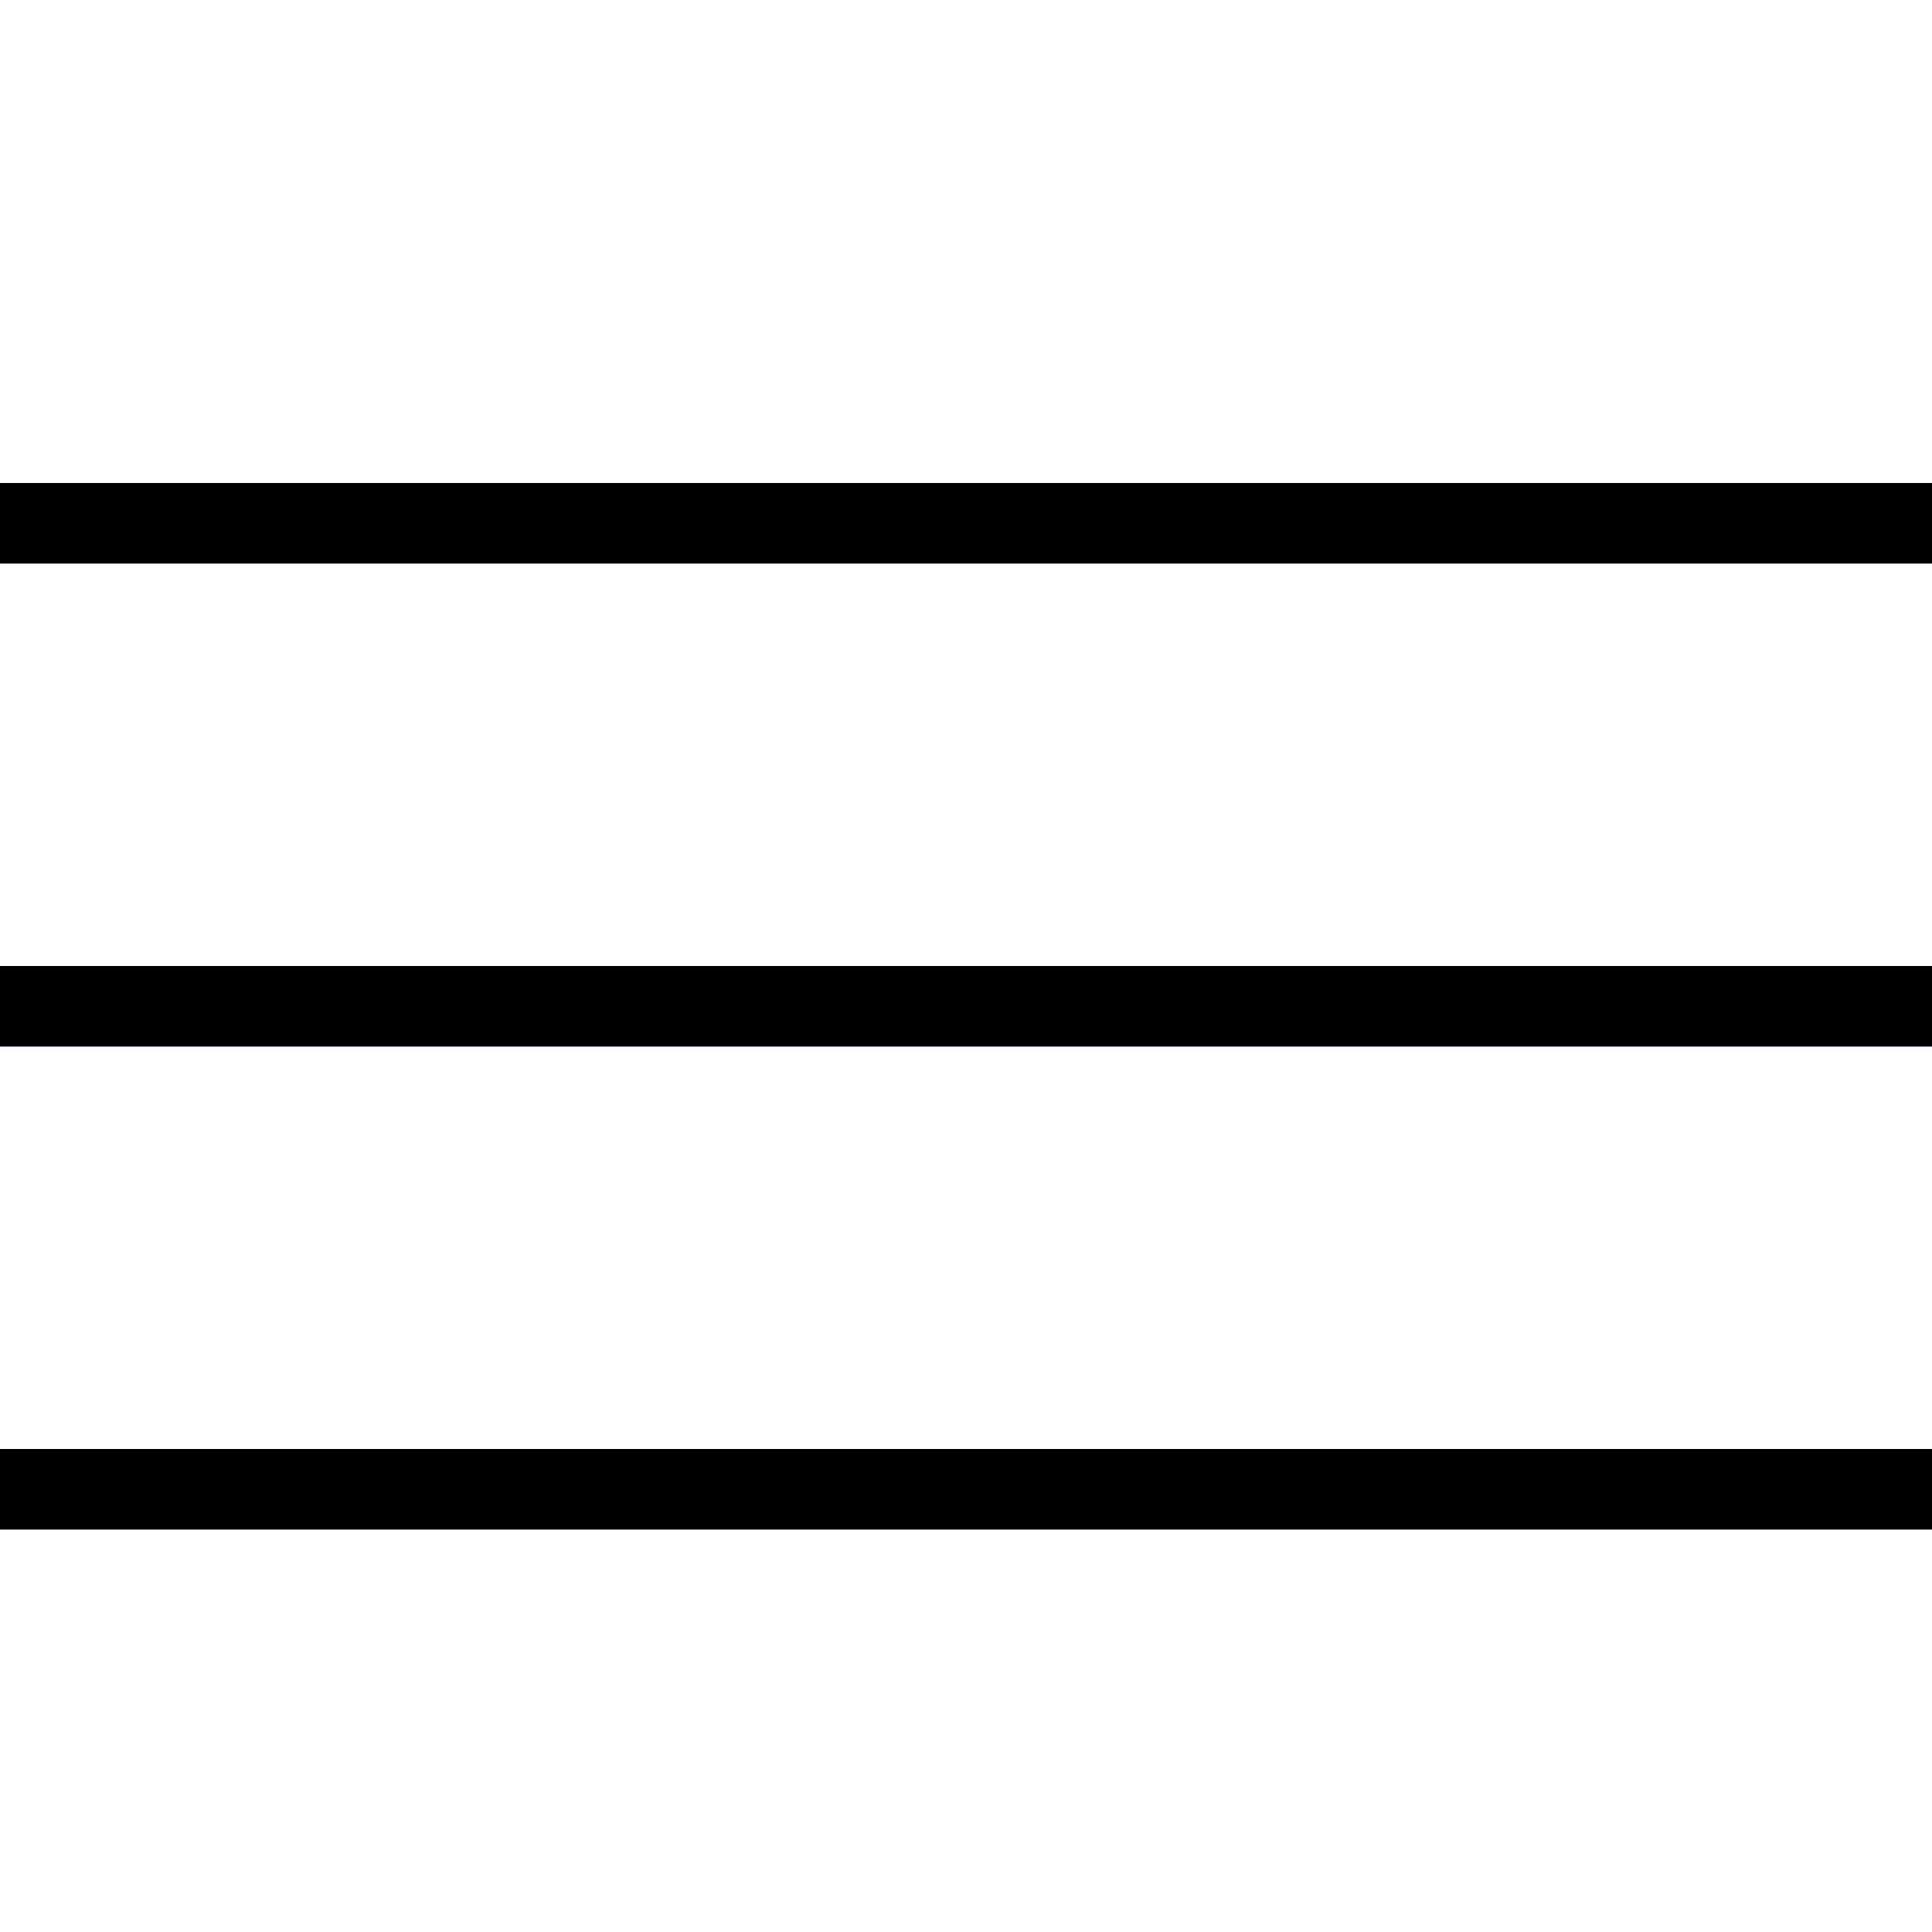
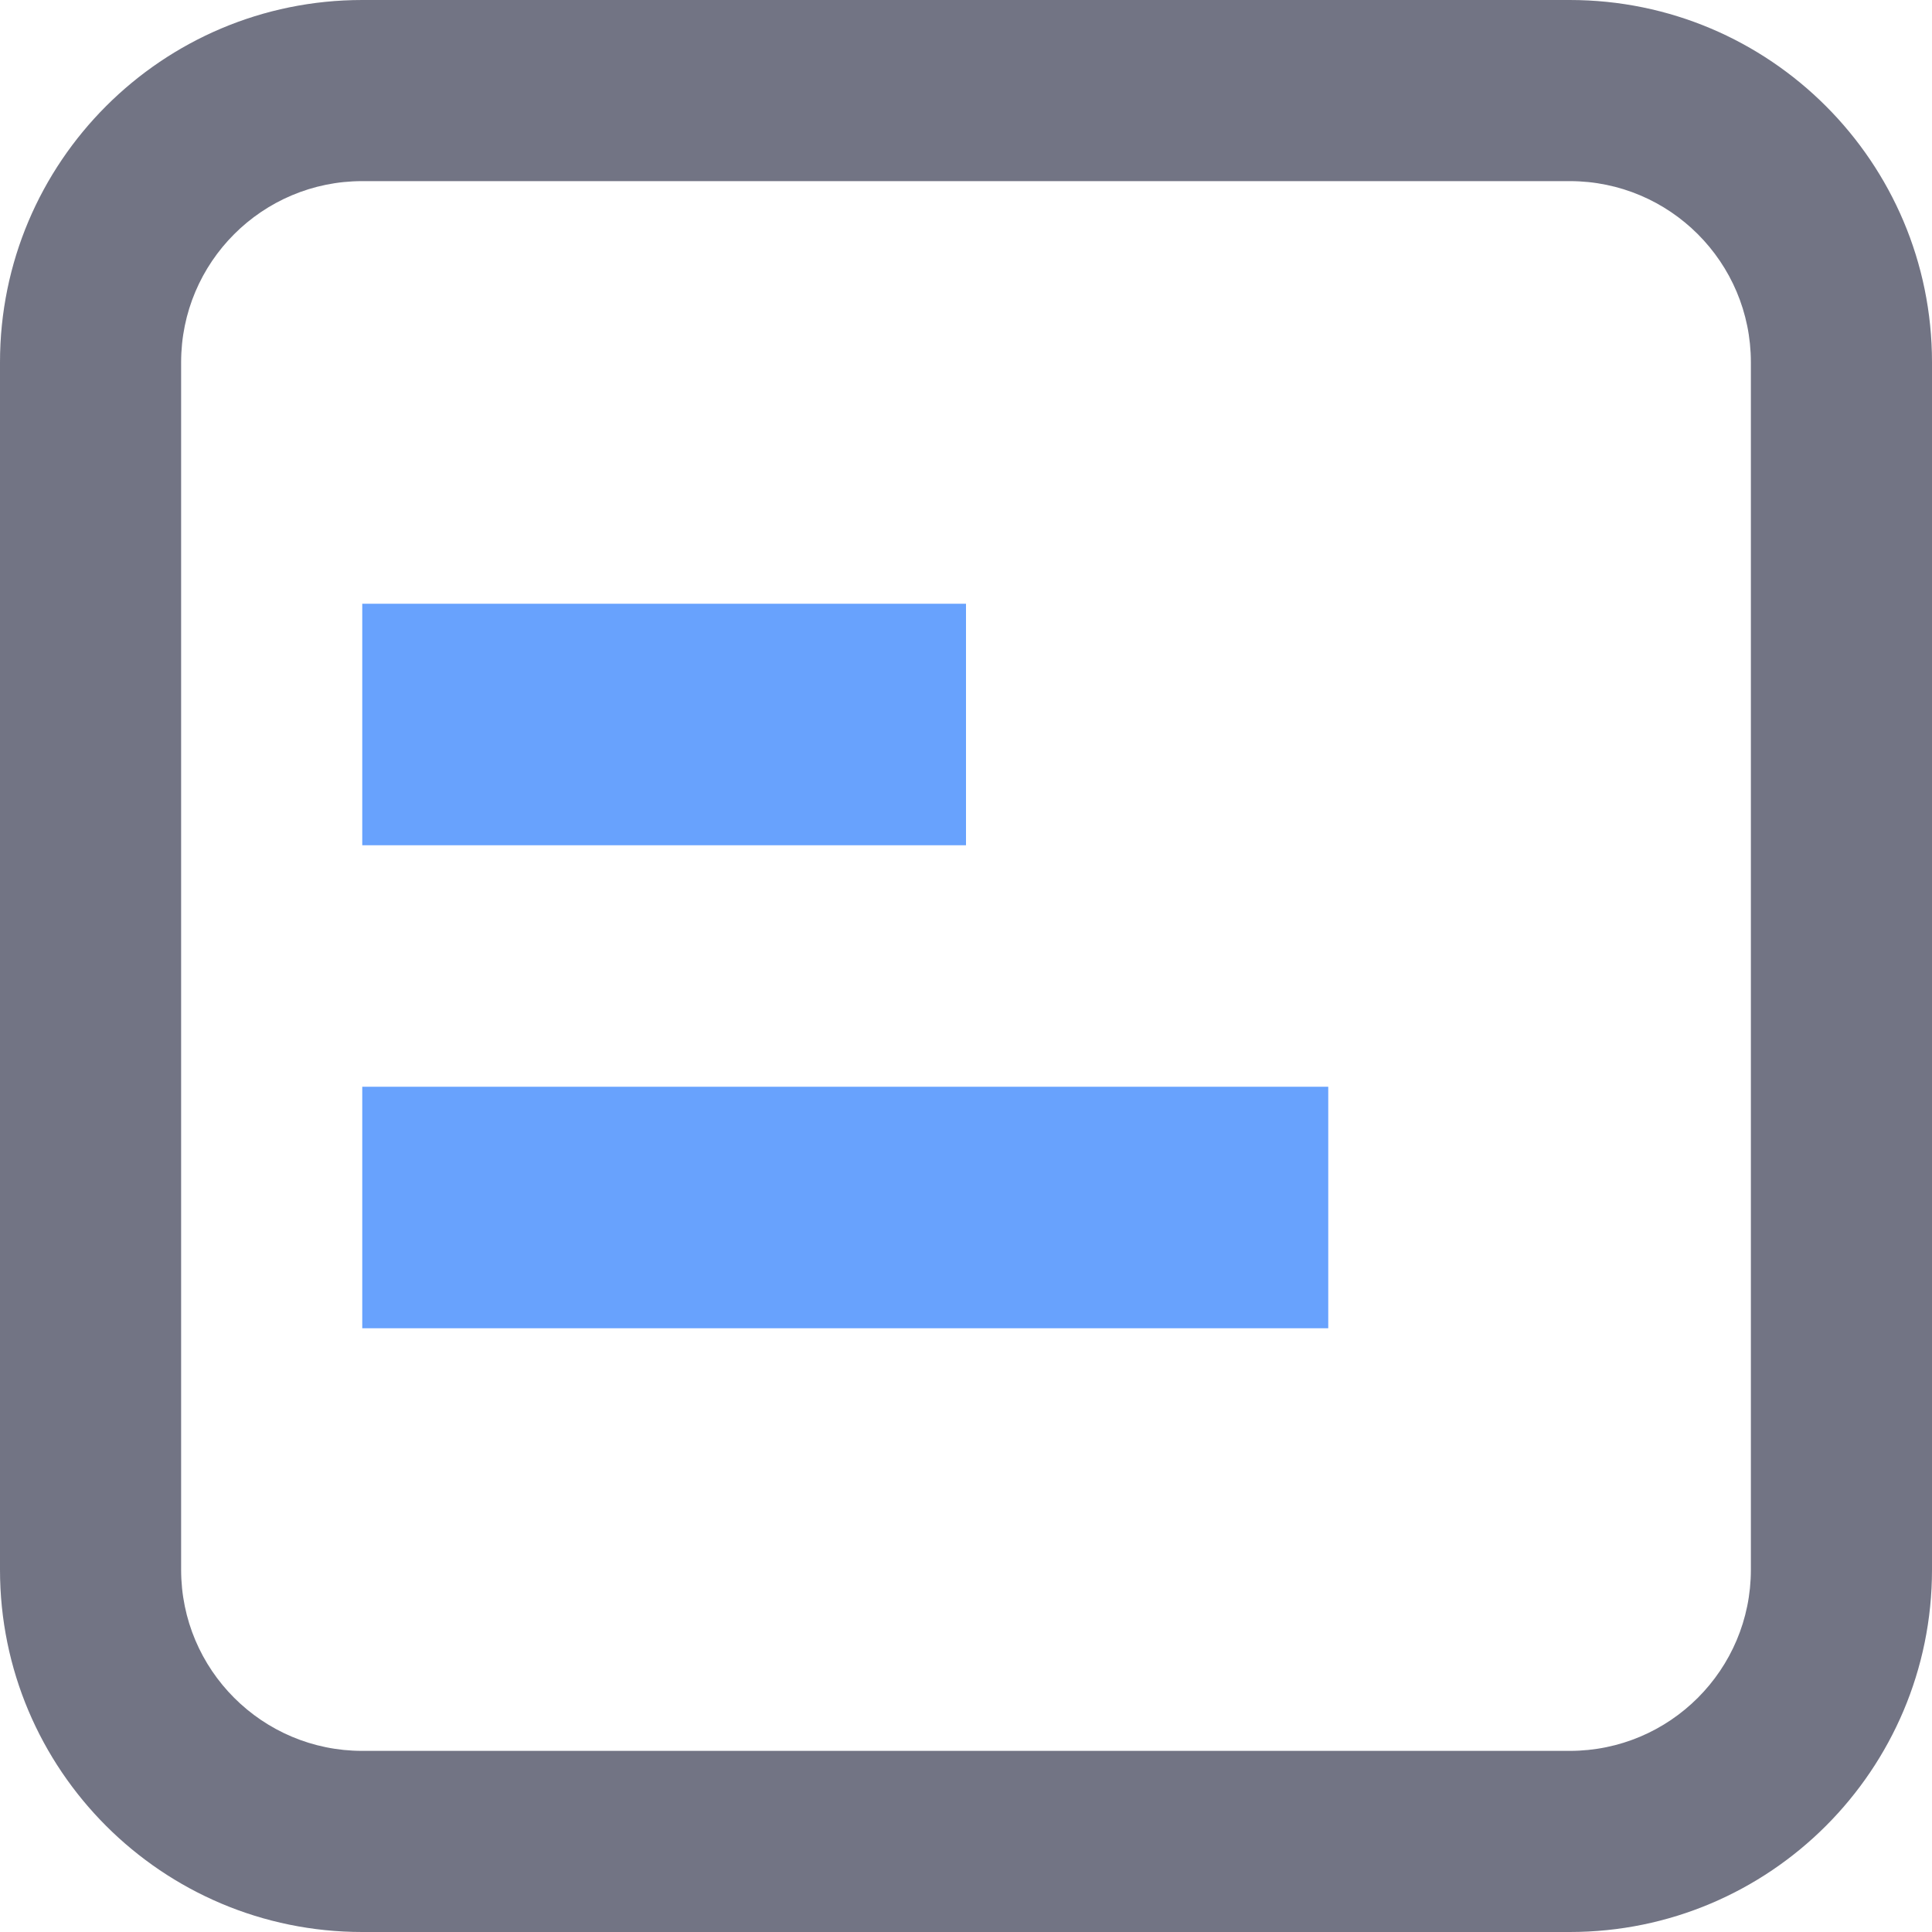
- <svg xmlns="http://www.w3.org/2000/svg" width="24" height="24" fill-rule="evenodd" clip-rule="evenodd">
-   <path d="M24 18v1h-24v-1h24zm0-6v1h-24v-1h24zm0-6v1h-24v-1h24z" fill="#1040e2" />
-   <path d="M24 19h-24v-1h24v1zm0-6h-24v-1h24v1zm0-6h-24v-1h24v1z" />
+ <svg xmlns="http://www.w3.org/2000/svg" t="1606704994330" class="icon" viewBox="0 0 1024 1024" version="1.1" p-id="1389" width="200" height="200">
+   <defs>
+     <style type="text/css" />
+   </defs>
+   <path d="M192 96A96 96 0 0 0 96 192v640A96 96 0 0 0 192 928h640a96 96 0 0 0 96-96V192A96 96 0 0 0 832 96H192zM192 0h640a192 192 0 0 1 192 192v640a192 192 0 0 1-192 192H192a192 192 0 0 1-192-192V192a192 192 0 0 1 192-192z" fill="#727484" p-id="1390" />
+   <path d="M704 576v128H192V576h512zM512 320v128H192V320h320z" fill="#68A2FD" p-id="1391" />
</svg>
